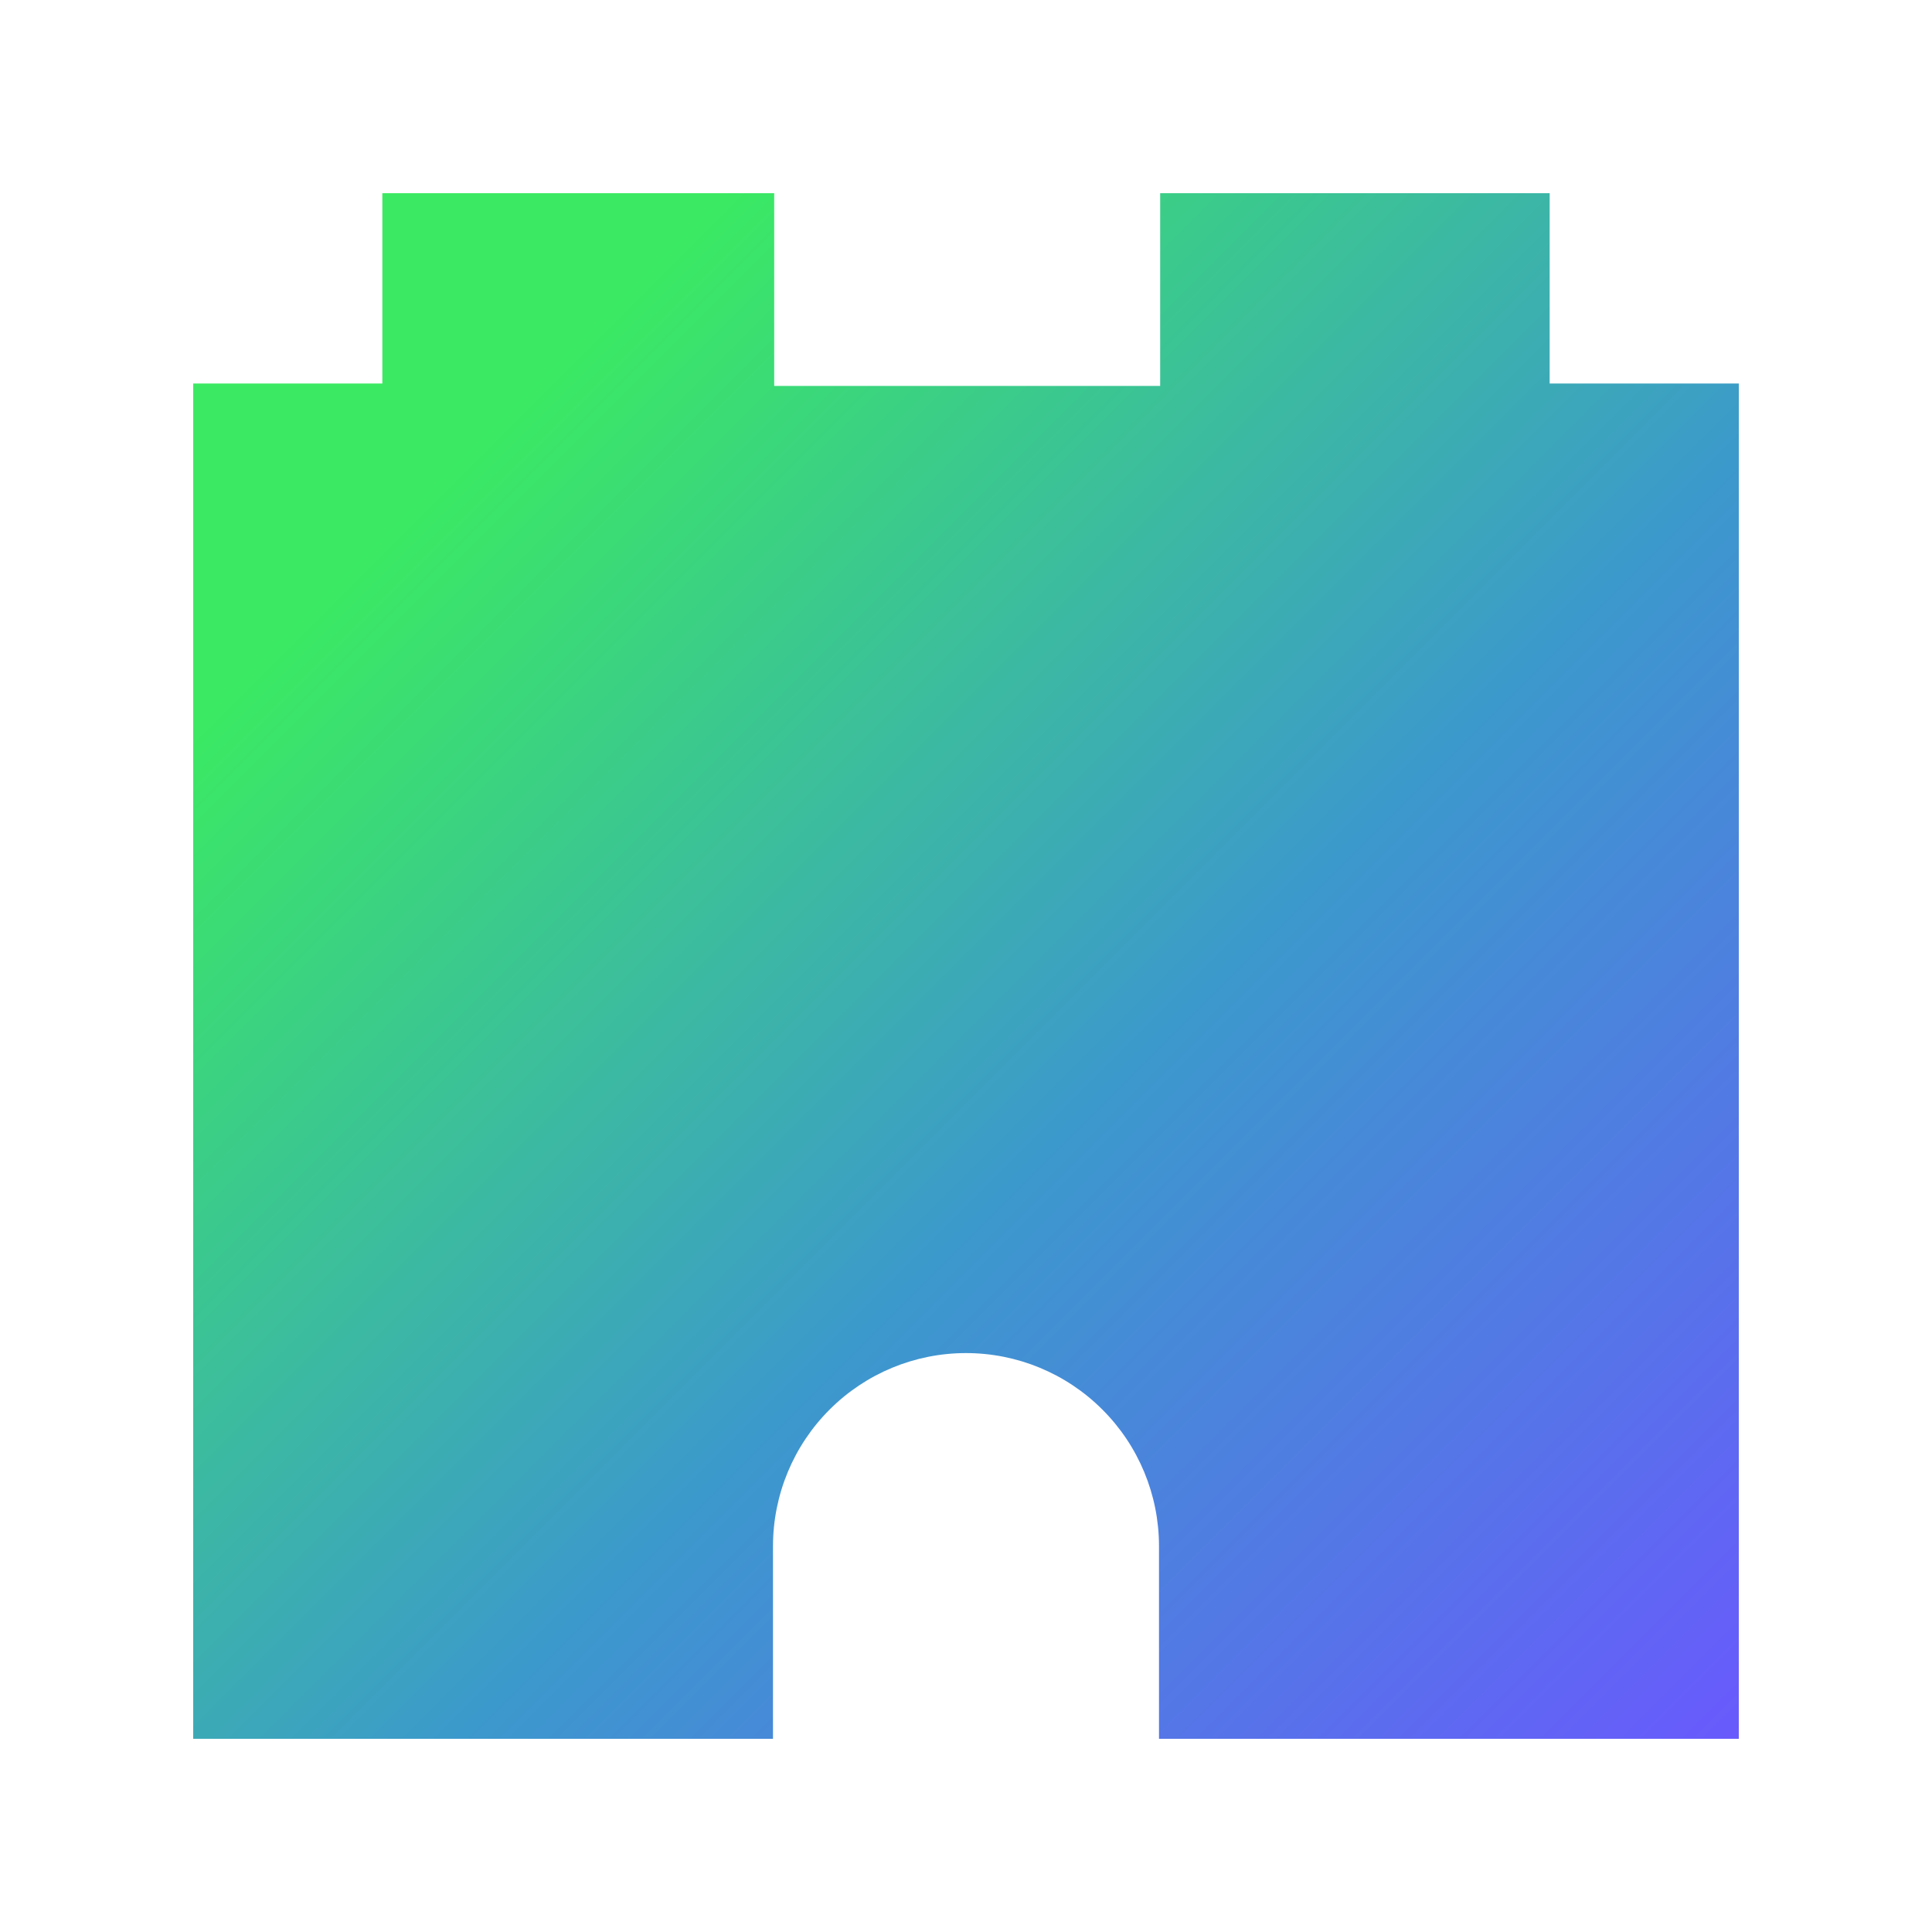
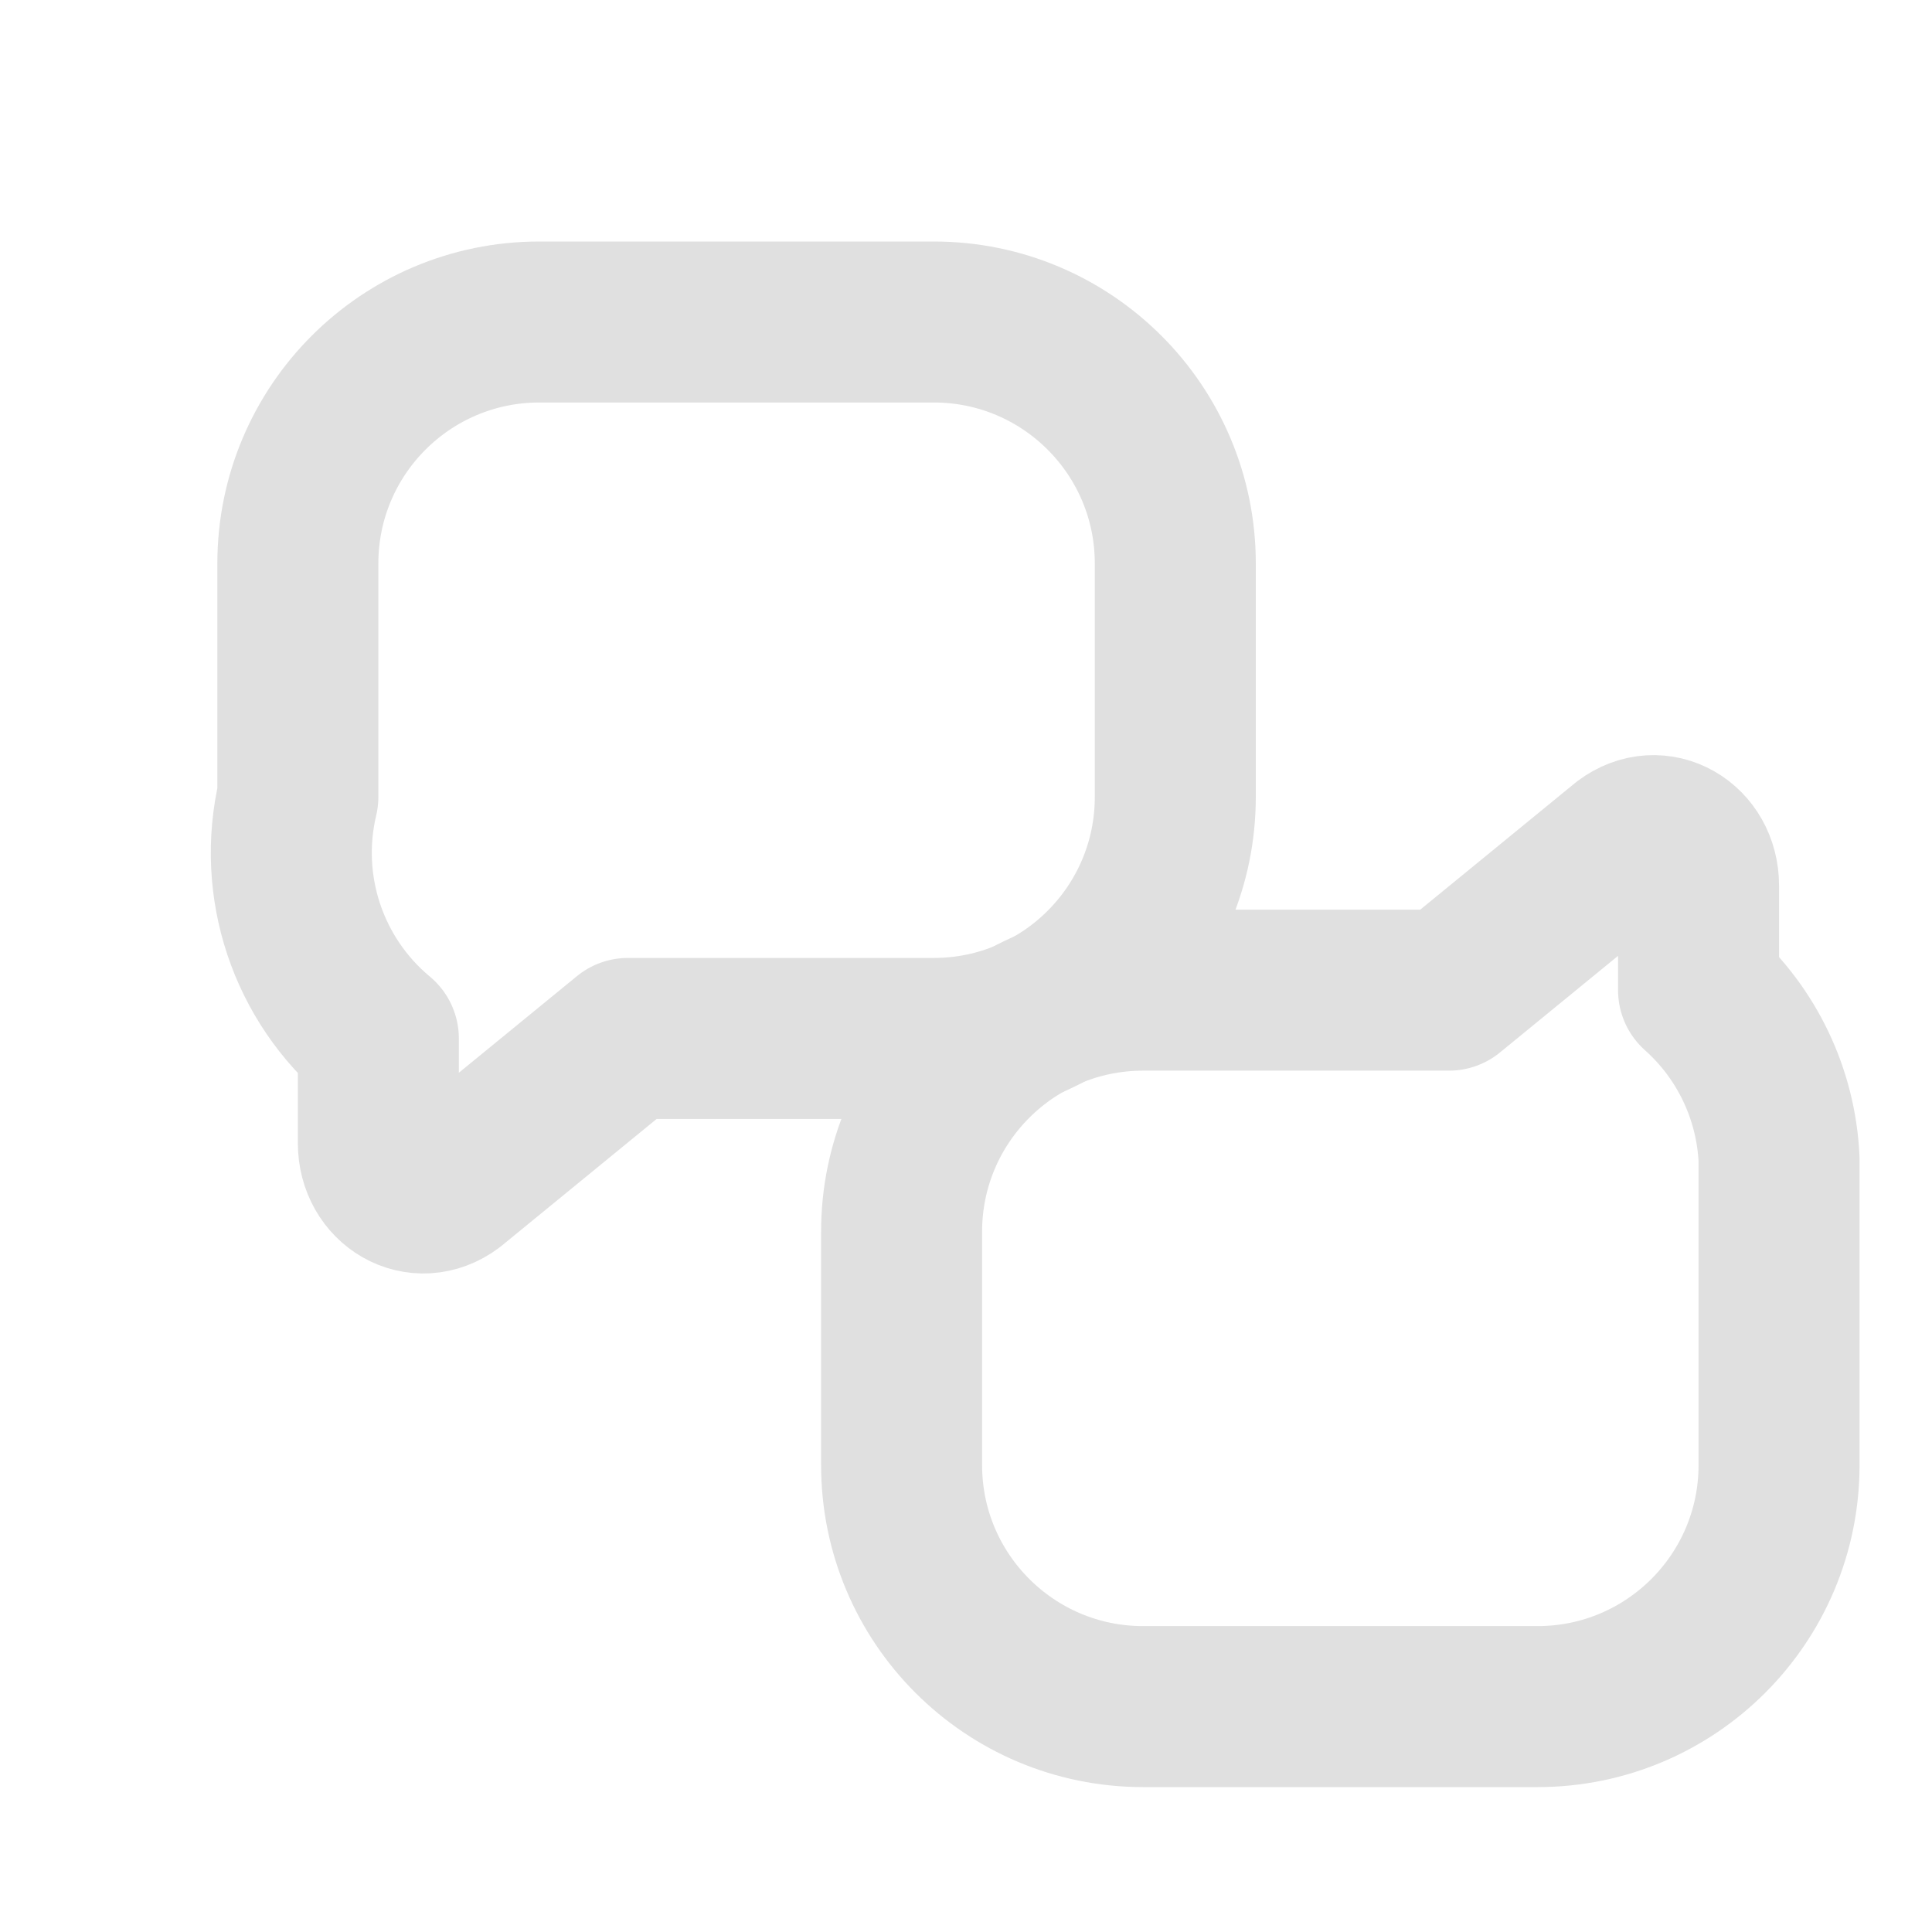
- <svg xmlns="http://www.w3.org/2000/svg" width="40" height="40" viewBox="0 0 40 40" fill="none">
-   <path d="M32.084 7.94V4H24.02V7.99H16.029V4H7.916V7.94H4V36H16.004V32.005C16.006 30.946 16.427 29.931 17.177 29.183C17.926 28.434 18.941 28.014 20 28.014C21.059 28.014 22.074 28.434 22.823 29.183C23.573 29.931 23.994 30.946 23.996 32.005V36H36V7.94H32.084Z" fill="url(#paint0_linear)" />
-   <defs>
-     <linearGradient id="paint0_linear" x1="2.942" y1="4.9" x2="37.777" y2="39.734" gradientUnits="userSpaceOnUse">
-       <stop offset="0.159" stop-color="#3BEA62" />
-       <stop offset="0.54" stop-color="#3C99CC" />
-       <stop offset="0.937" stop-color="#6B57FF" />
-     </linearGradient>
-   </defs>
+ <svg xmlns="http://www.w3.org/2000/svg" viewBox="0 0 24 24" width="256" height="256" fill="none">
+   <path d="M3.7 7A3 3 0 0 1 6.7 4h4.9a3 3 0 0 1 3 3v2.9a3 3 0 0 1-3 3H7.8L5.6 14.7c-.4.3-.9 0-.9-.5v-1.3A3 3 0 0 1 3.7 9.9V7Z" stroke="#E0E0E0" stroke-width="2.0" stroke-linejoin="round" />
+   <g transform="translate(1.8,1.2)">
+     <path d="M20.3 17A3 3 0 0 1 17.3 20h-4.9a3 3 0 0 1-3-3v-2.9a3 3 0 0 1 3-3h3.8l2.2-1.8c.4-.3.9 0 .9.5v1.3a3 3 0 0 1 1 2.1V17Z" stroke="#E0E0E0" stroke-width="2.0" stroke-linejoin="round" />
+   </g>
</svg>
